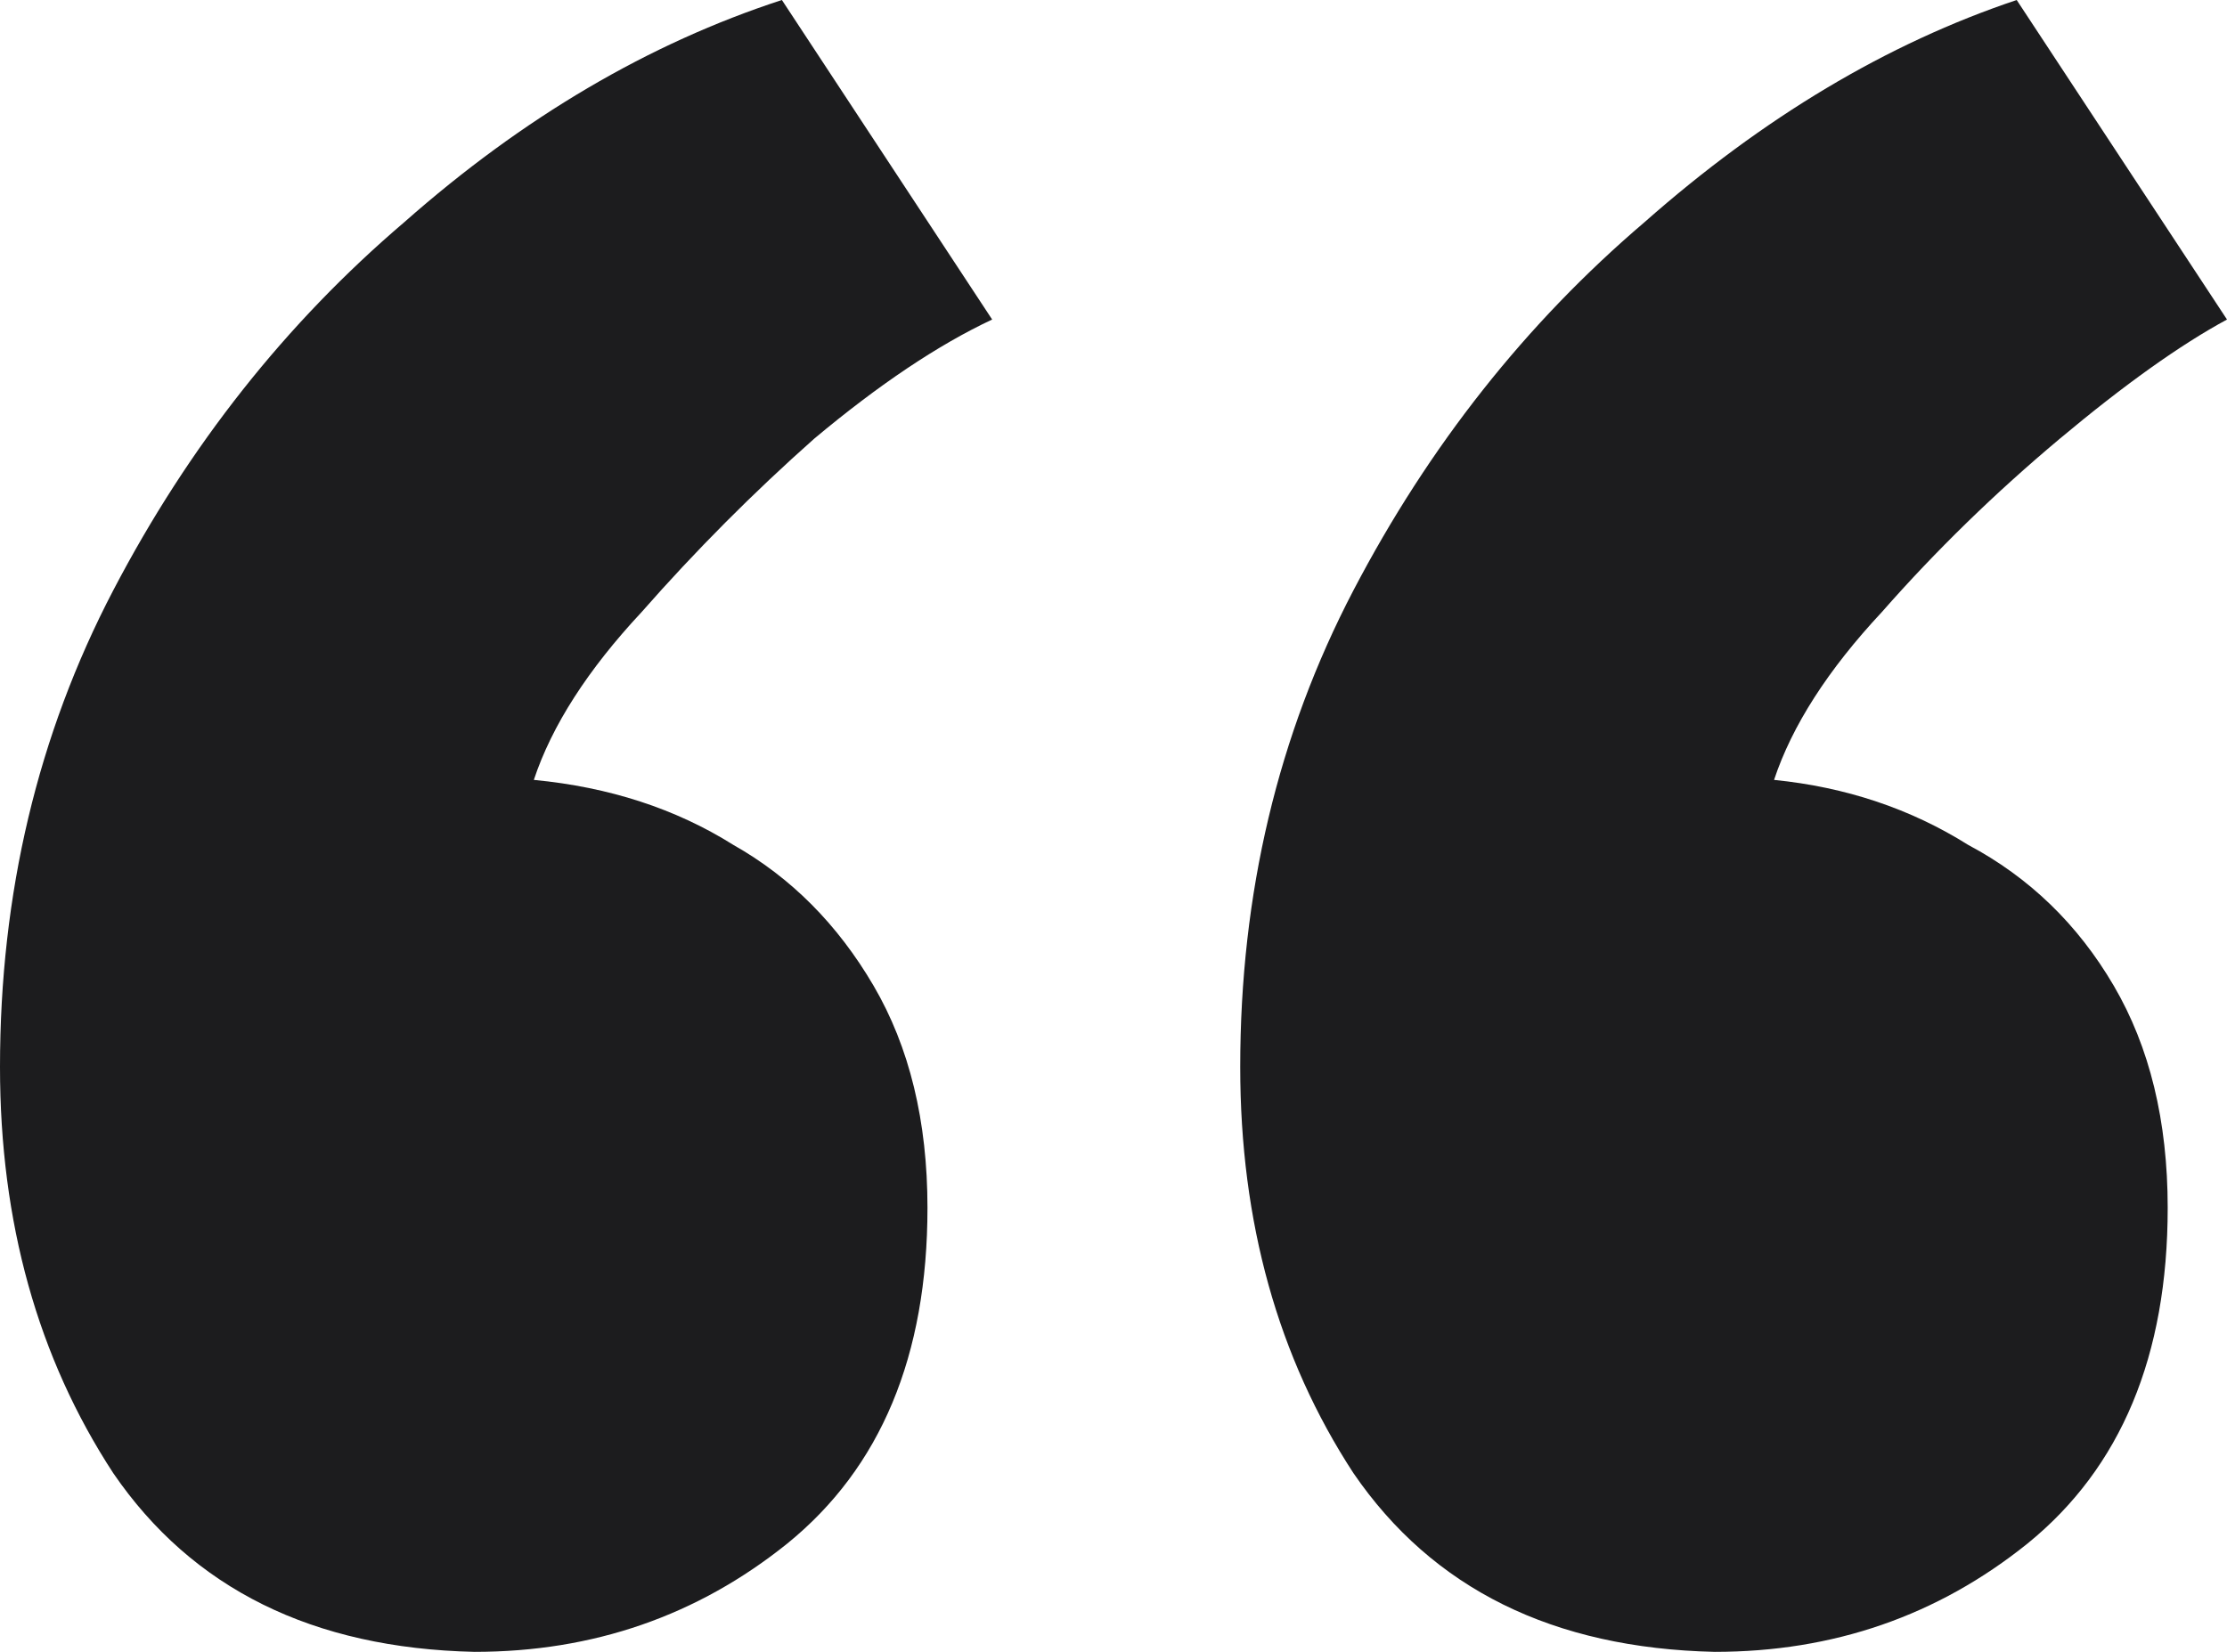
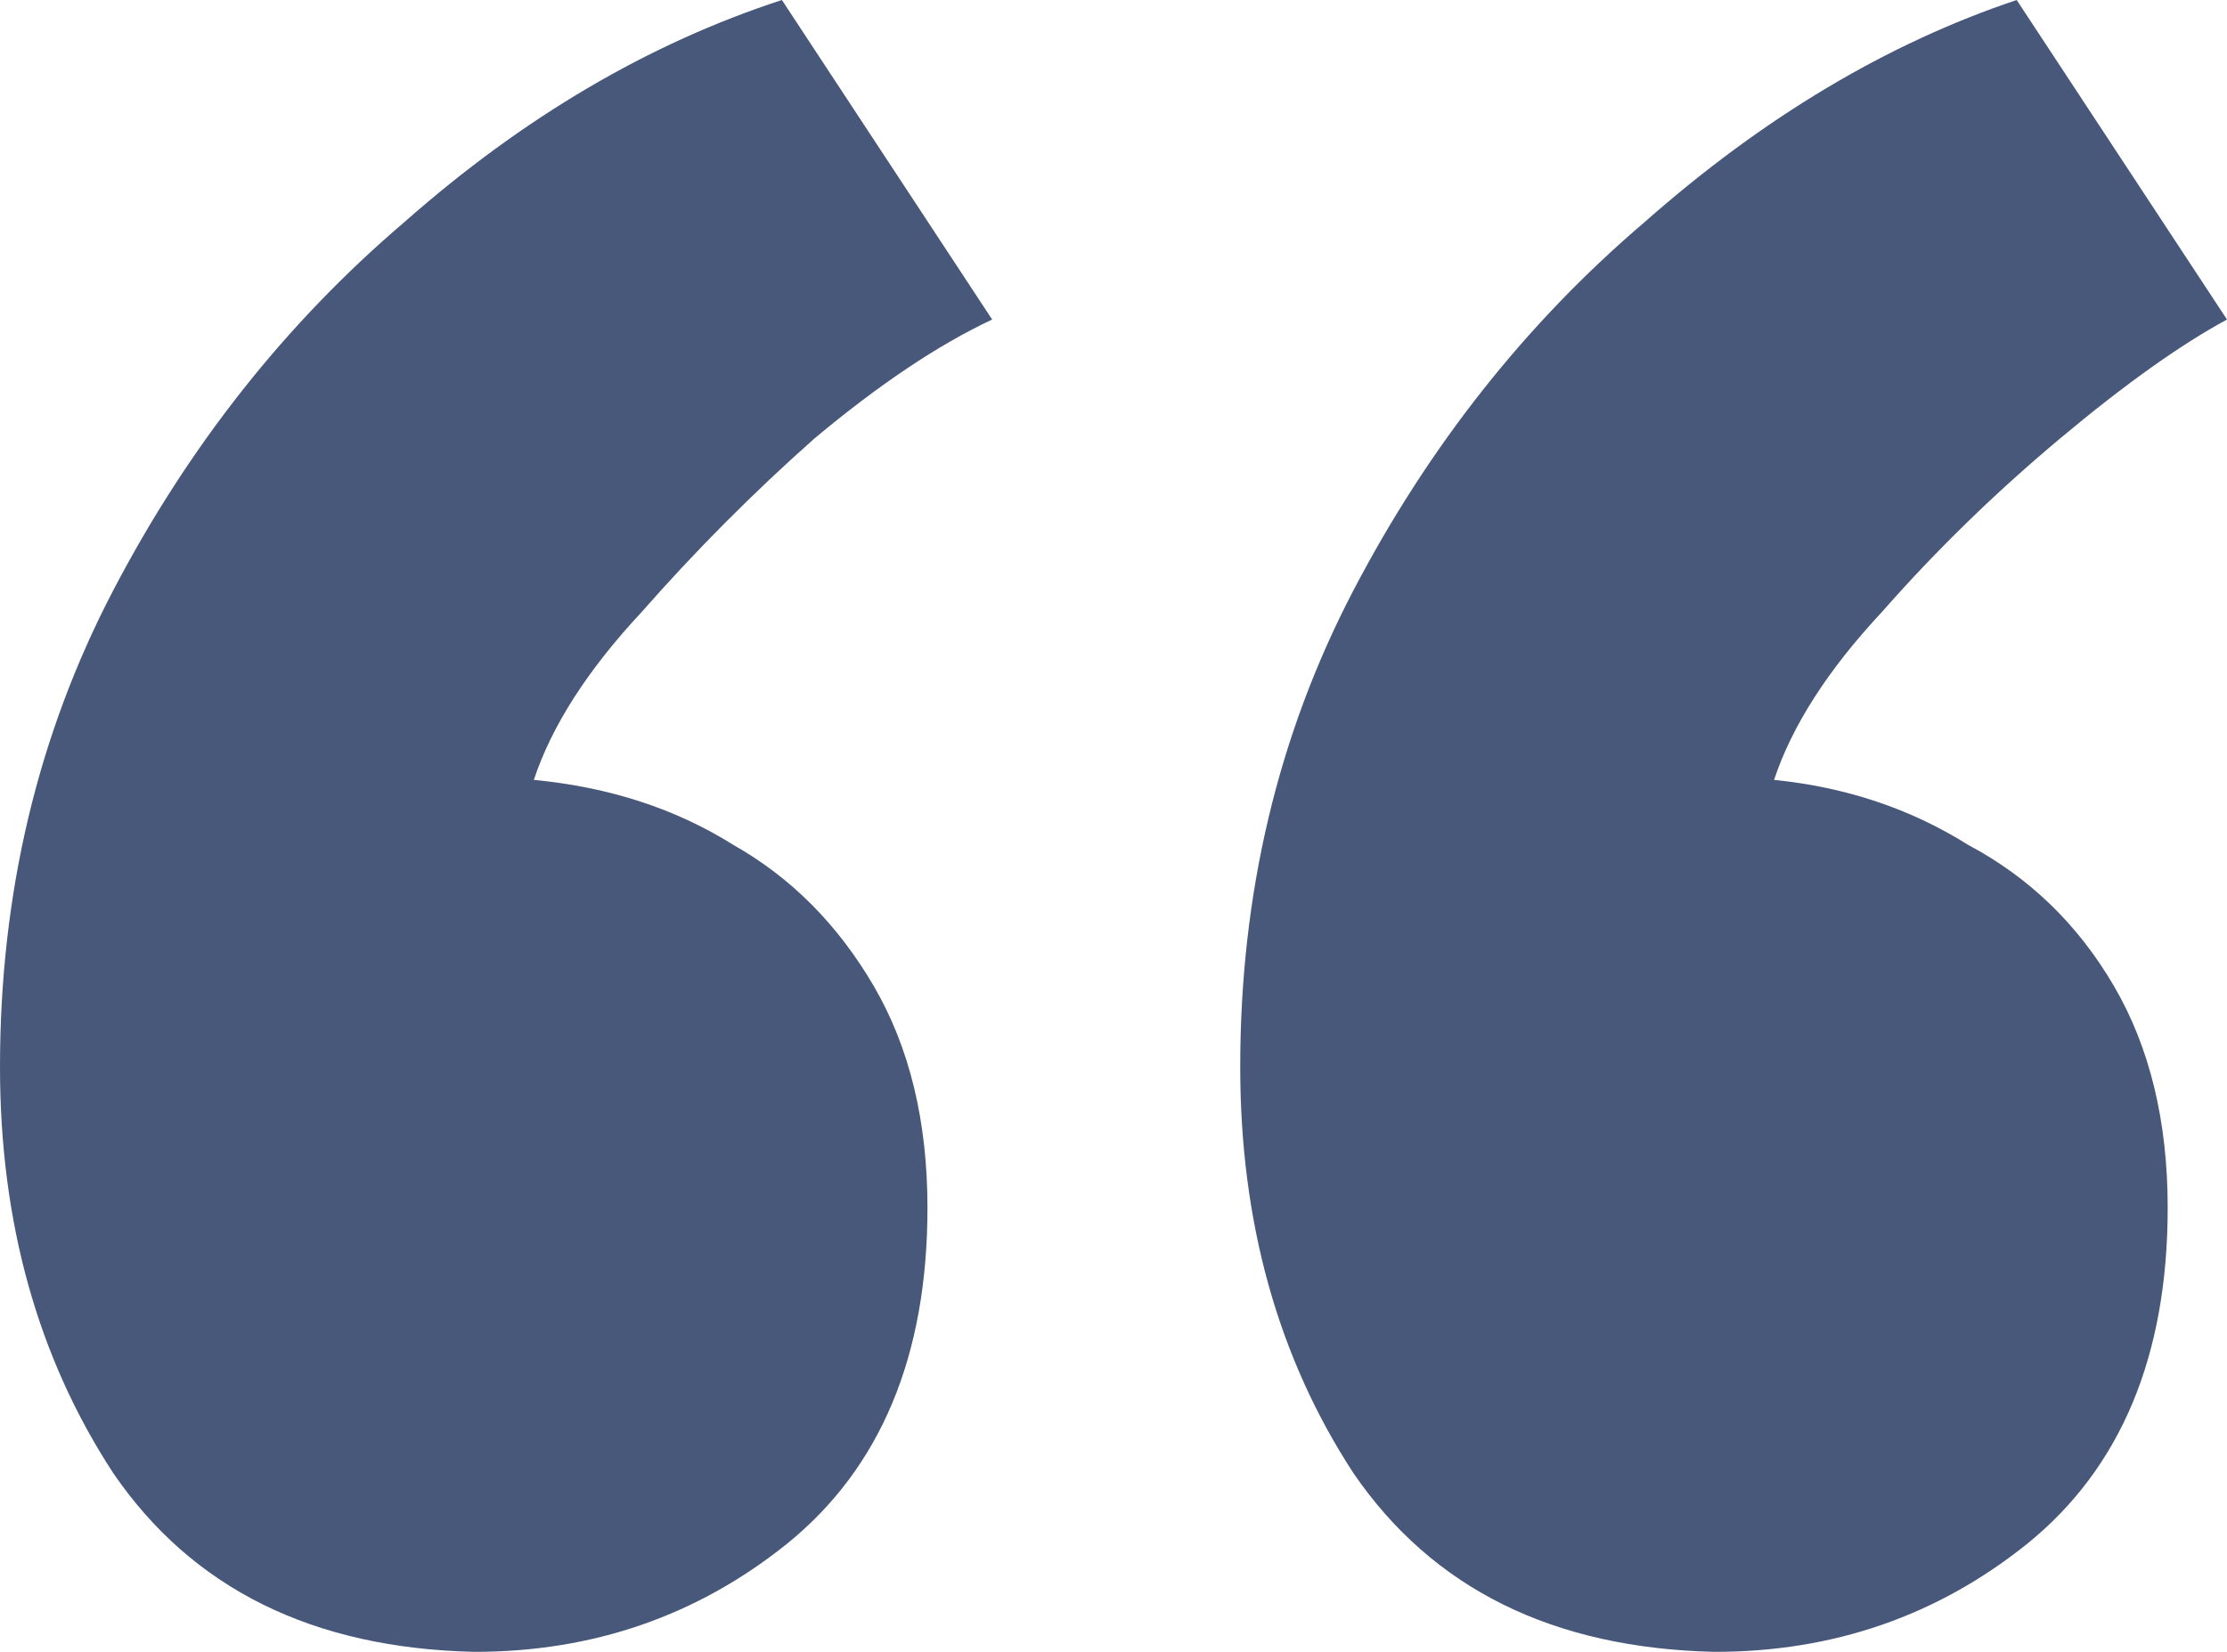
<svg xmlns="http://www.w3.org/2000/svg" width="62" height="46" viewBox="0 0 62 46" fill="none">
-   <path d="M47.739 46C43.235 45.9 39.882 44.24 37.68 41.023C35.579 37.806 34.528 34.035 34.528 29.712C34.528 24.885 35.579 20.461 37.68 16.439C39.782 12.418 42.484 8.999 45.787 6.184C49.09 3.268 52.542 1.207 56.145 0L62 8.898C60.699 9.602 59.148 10.708 57.346 12.216C55.545 13.725 53.894 15.333 52.392 17.043C50.891 18.651 49.89 20.21 49.39 21.718C51.391 21.919 53.193 22.522 54.794 23.528C56.496 24.433 57.847 25.74 58.847 27.449C59.848 29.159 60.349 31.22 60.349 33.633C60.349 37.755 59.048 40.872 56.446 42.984C53.944 44.995 51.041 46 47.739 46ZM13.211 46C8.707 45.9 5.354 44.24 3.153 41.023C1.051 37.806 0 34.035 0 29.712C0 24.885 1.051 20.461 3.153 16.439C5.254 12.418 7.956 8.999 11.259 6.184C14.562 3.268 18.065 1.207 21.768 0L27.622 8.898C26.121 9.602 24.47 10.708 22.668 12.216C20.967 13.725 19.366 15.333 17.864 17.043C16.363 18.651 15.362 20.21 14.862 21.718C16.964 21.919 18.815 22.522 20.416 23.528C22.018 24.433 23.319 25.74 24.32 27.449C25.32 29.159 25.821 31.22 25.821 33.633C25.821 37.755 24.52 40.872 21.918 42.984C19.416 44.995 16.513 46 13.211 46Z" fill="#1C1C1E" />
+   <path d="M47.739 46C43.235 45.9 39.882 44.24 37.68 41.023C35.579 37.806 34.528 34.035 34.528 29.712C34.528 24.885 35.579 20.461 37.68 16.439C39.782 12.418 42.484 8.999 45.787 6.184C49.09 3.268 52.542 1.207 56.145 0L62 8.898C60.699 9.602 59.148 10.708 57.346 12.216C55.545 13.725 53.894 15.333 52.392 17.043C50.891 18.651 49.89 20.21 49.39 21.718C51.391 21.919 53.193 22.522 54.794 23.528C56.496 24.433 57.847 25.74 58.847 27.449C59.848 29.159 60.349 31.22 60.349 33.633C60.349 37.755 59.048 40.872 56.446 42.984C53.944 44.995 51.041 46 47.739 46ZM13.211 46C8.707 45.9 5.354 44.24 3.153 41.023C1.051 37.806 0 34.035 0 29.712C0 24.885 1.051 20.461 3.153 16.439C5.254 12.418 7.956 8.999 11.259 6.184C14.562 3.268 18.065 1.207 21.768 0L27.622 8.898C26.121 9.602 24.47 10.708 22.668 12.216C20.967 13.725 19.366 15.333 17.864 17.043C16.363 18.651 15.362 20.21 14.862 21.718C16.964 21.919 18.815 22.522 20.416 23.528C22.018 24.433 23.319 25.74 24.32 27.449C25.32 29.159 25.821 31.22 25.821 33.633C25.821 37.755 24.52 40.872 21.918 42.984C19.416 44.995 16.513 46 13.211 46Z" fill="#47587B" />
</svg>
